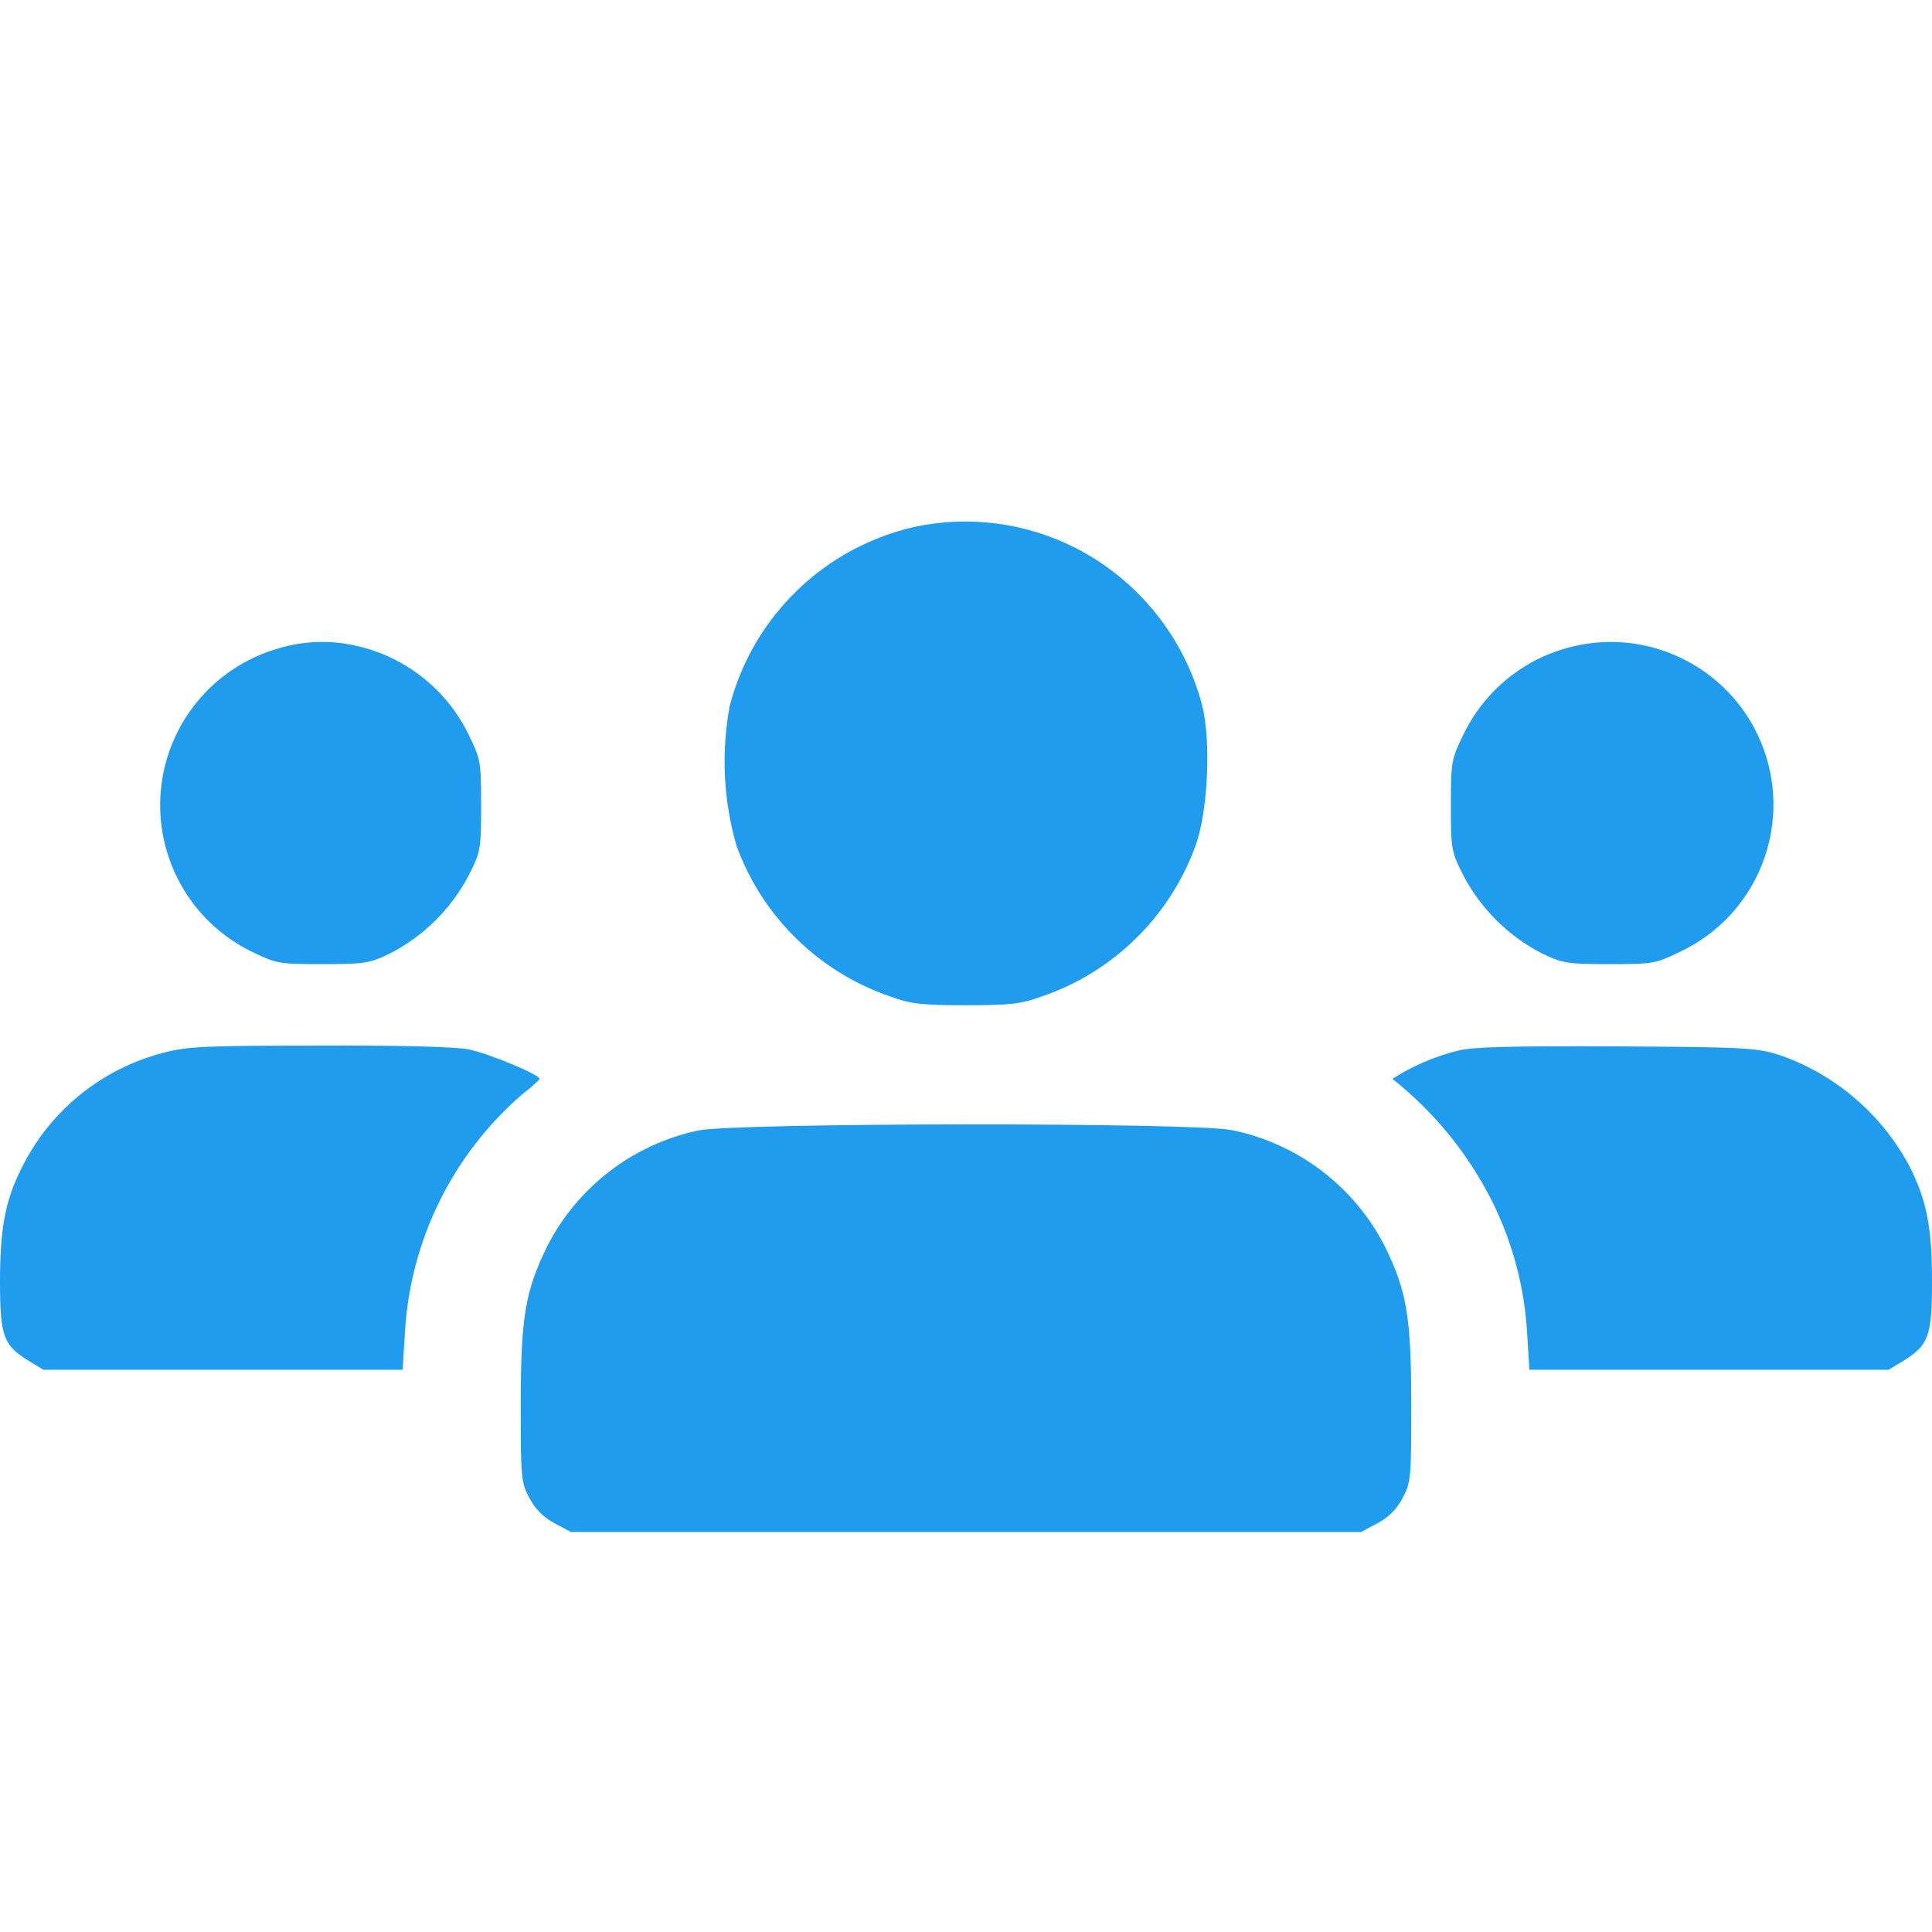
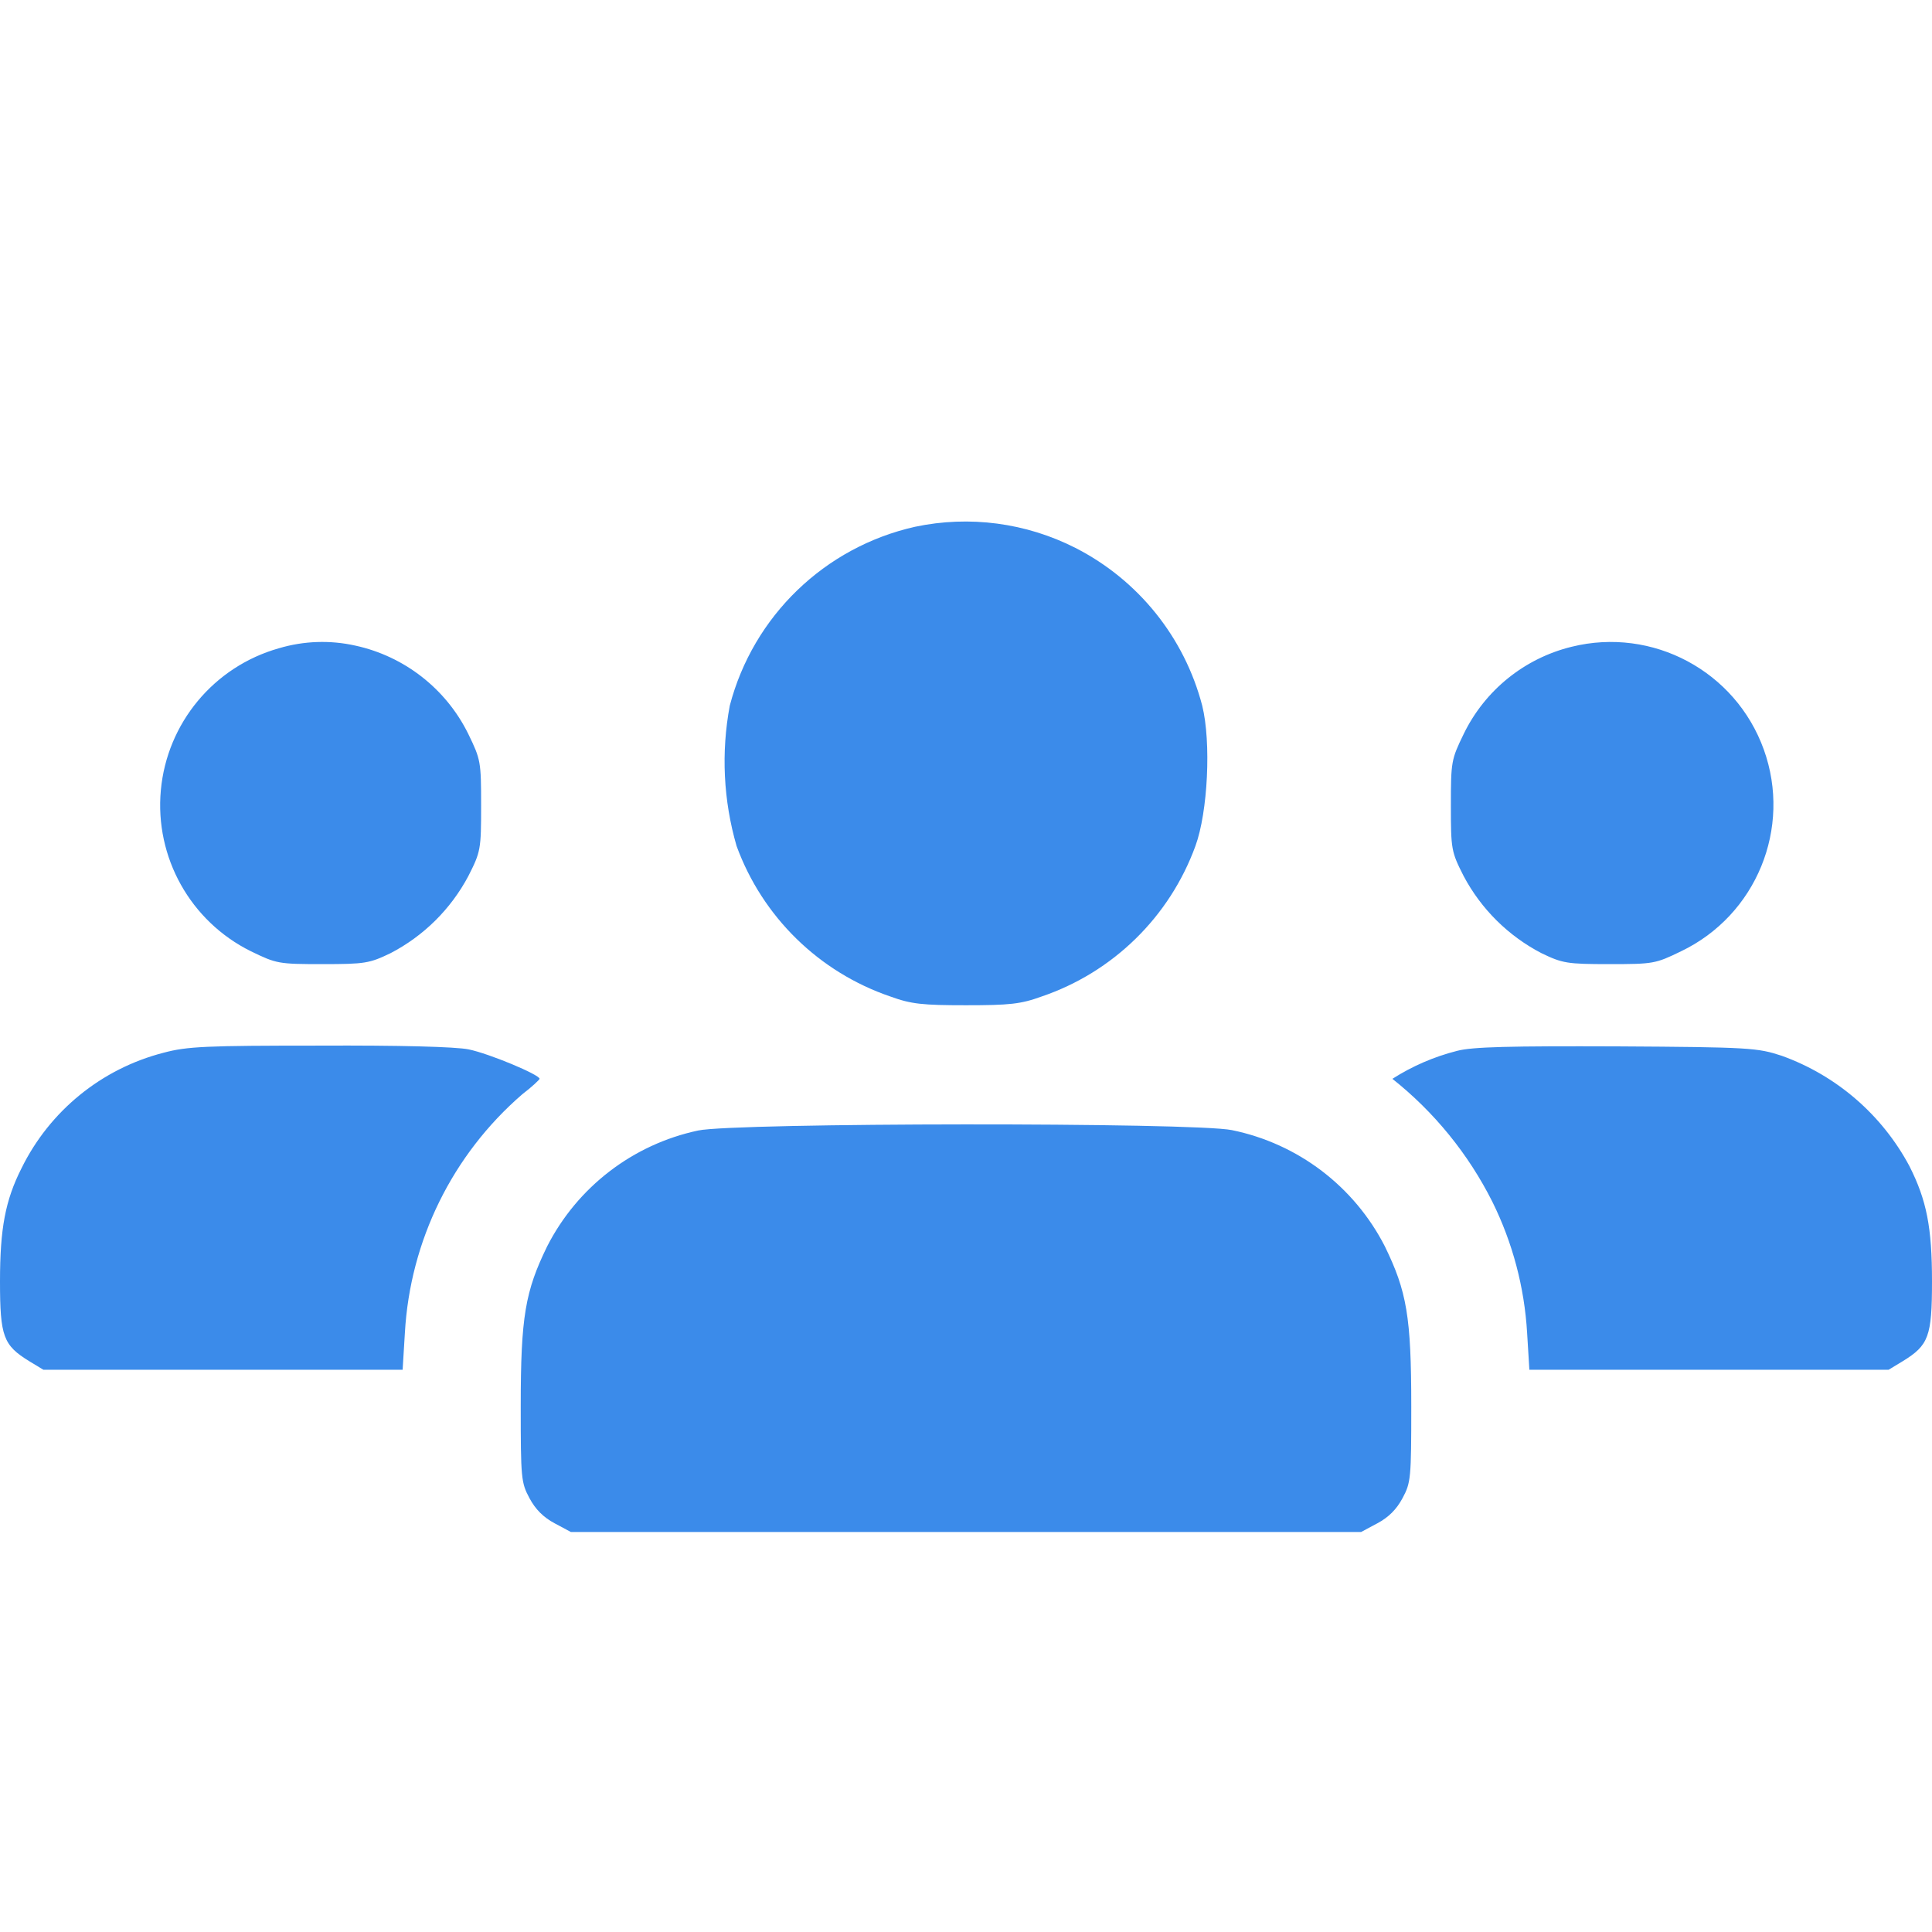
- <svg xmlns="http://www.w3.org/2000/svg" version="1.0" viewBox="0 0 512 512" fill="#209cee">
+ <svg xmlns="http://www.w3.org/2000/svg" version="1.0" viewBox="0 0 512 512" fill="#3b8bea">
  <path d="M242.5 139.6a65.6 65.6 0 00-49.1 47.4 80.4 80.4 0 001.8 37.2 66.1 66.1 0 0040.8 39.9c5.5 2 8.5 2.3 20 2.3s14.5-.3 20-2.3a66 66 0 0040.8-39.9c3.3-9 4.2-27.5 1.8-37.2a65.5 65.5 0 00-33.6-41.8 64.4 64.4 0 00-42.5-5.6zM73.9 171.8a43.2 43.2 0 00-7.4 80.3c6.8 3.3 7.3 3.4 19 3.4 11.2 0 12.4-.2 18-2.9a48.8 48.8 0 0020.6-20.4c3.3-6.5 3.4-7.1 3.4-18.7 0-11.7-.1-12.2-3.4-19-5.9-12-17-20.6-29.9-23.4a40.2 40.2 0 00-20.3.7zM416.5 171.4a43.2 43.2 0 00-28.6 23.1c-3.3 6.8-3.4 7.3-3.4 19 0 11.6.1 12.2 3.4 18.7a48.8 48.8 0 0020.6 20.4c5.6 2.7 6.8 2.9 18 2.9 11.7 0 12.2-.1 19-3.4a43.1 43.1 0 00-29-80.7zM43.3 279a58 58 0 00-37.6 30.6c-4.3 8.5-5.7 16-5.7 30 0 14.6.9 16.9 7.7 21.1l3.8 2.3h95.2l.6-9.8a90.3 90.3 0 0131.1-63.2c2.5-1.9 4.5-3.8 4.6-4.1 0-1.1-13.4-6.7-18.8-7.8-3.3-.7-18.5-1.1-39.5-1-30.1 0-35.1.2-41.4 1.9zM386.1 278.5a58.4 58.4 0 00-17.1 7.4 97.4 97.4 0 0126.5 32.6 90.3 90.3 0 019.2 34.7l.6 9.8h95.2l3.8-2.3c6.8-4.2 7.7-6.5 7.7-21.1 0-14.3-1.4-21.5-6-30.6a62.2 62.2 0 00-33.8-29.2c-6.4-2.1-8.3-2.3-43.7-2.5-28.1-.1-38.3.1-42.4 1.2zM185 299.6a58.6 58.6 0 00-40 30.7c-5.8 11.9-7 18.6-7 42.3 0 19.1.1 20.3 2.3 24.4 1.6 3 3.7 5.1 6.7 6.7l4.3 2.3h209.4l4.3-2.3c3-1.6 5.1-3.7 6.7-6.7 2.2-4.1 2.3-5.3 2.3-24.4 0-23.7-1.2-30.4-7-42.3a58.7 58.7 0 00-40.5-30.8c-10-2.1-131.7-2-141.5.1z" />
</svg>
